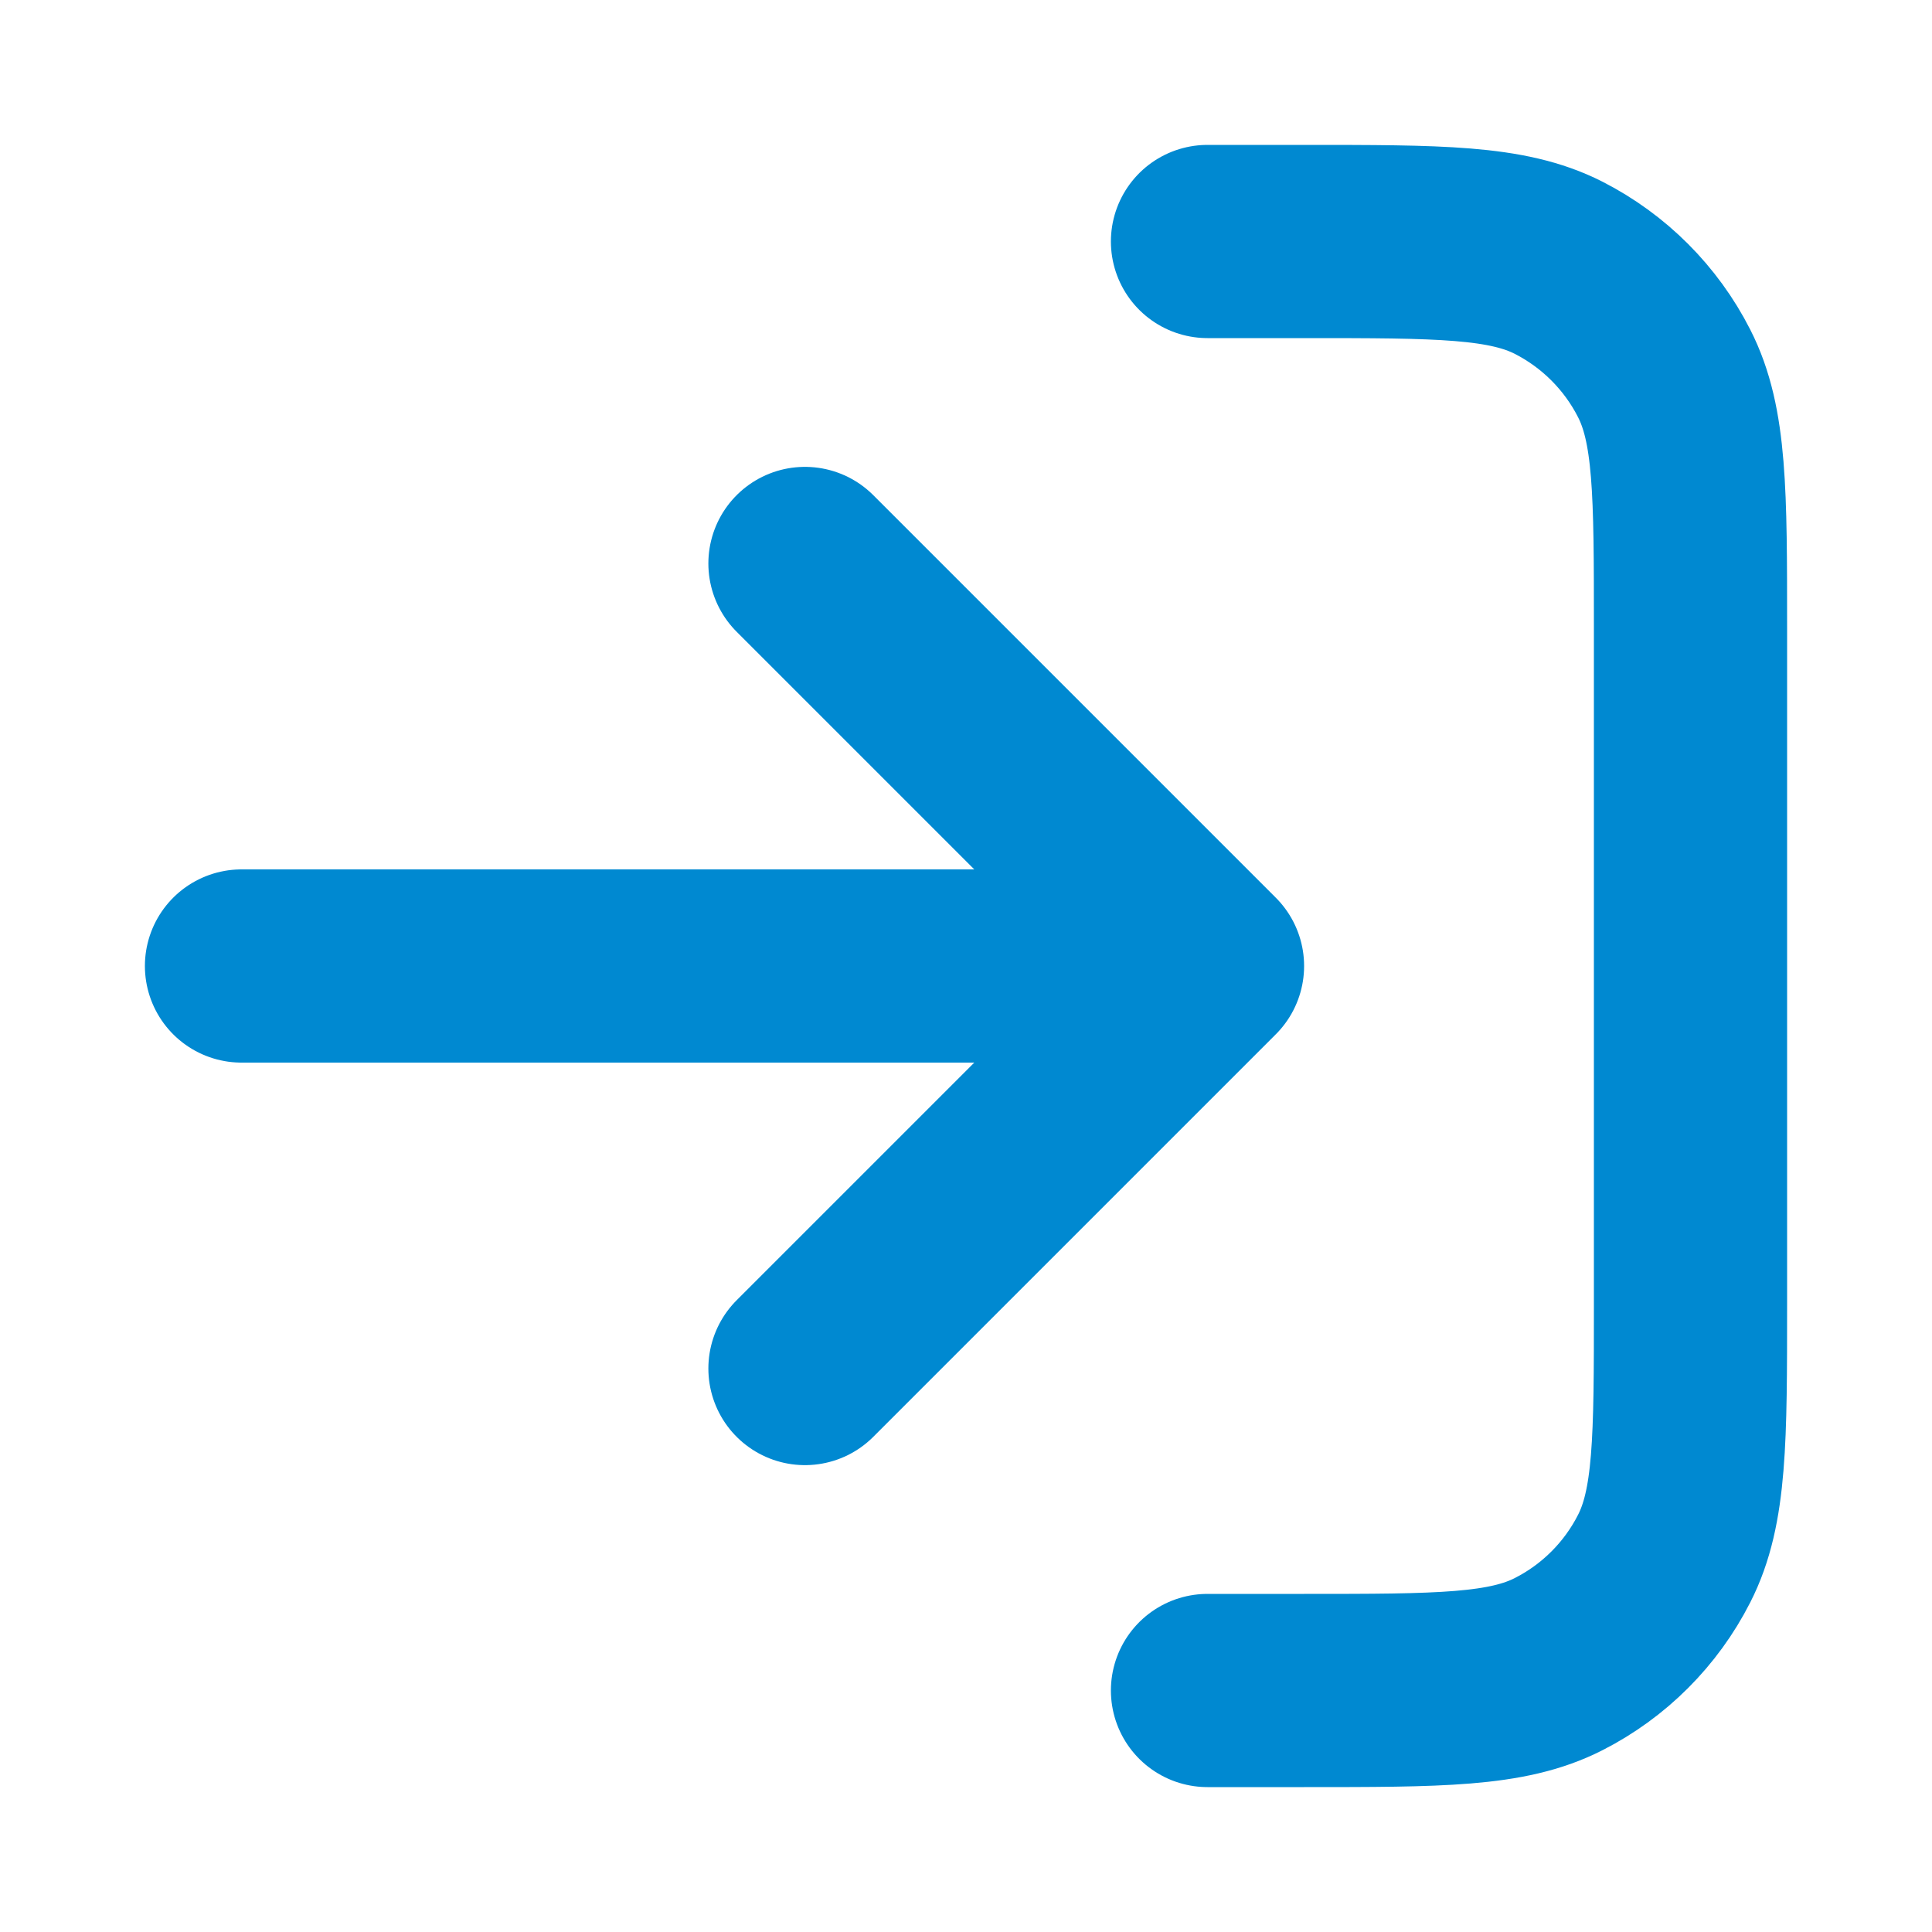
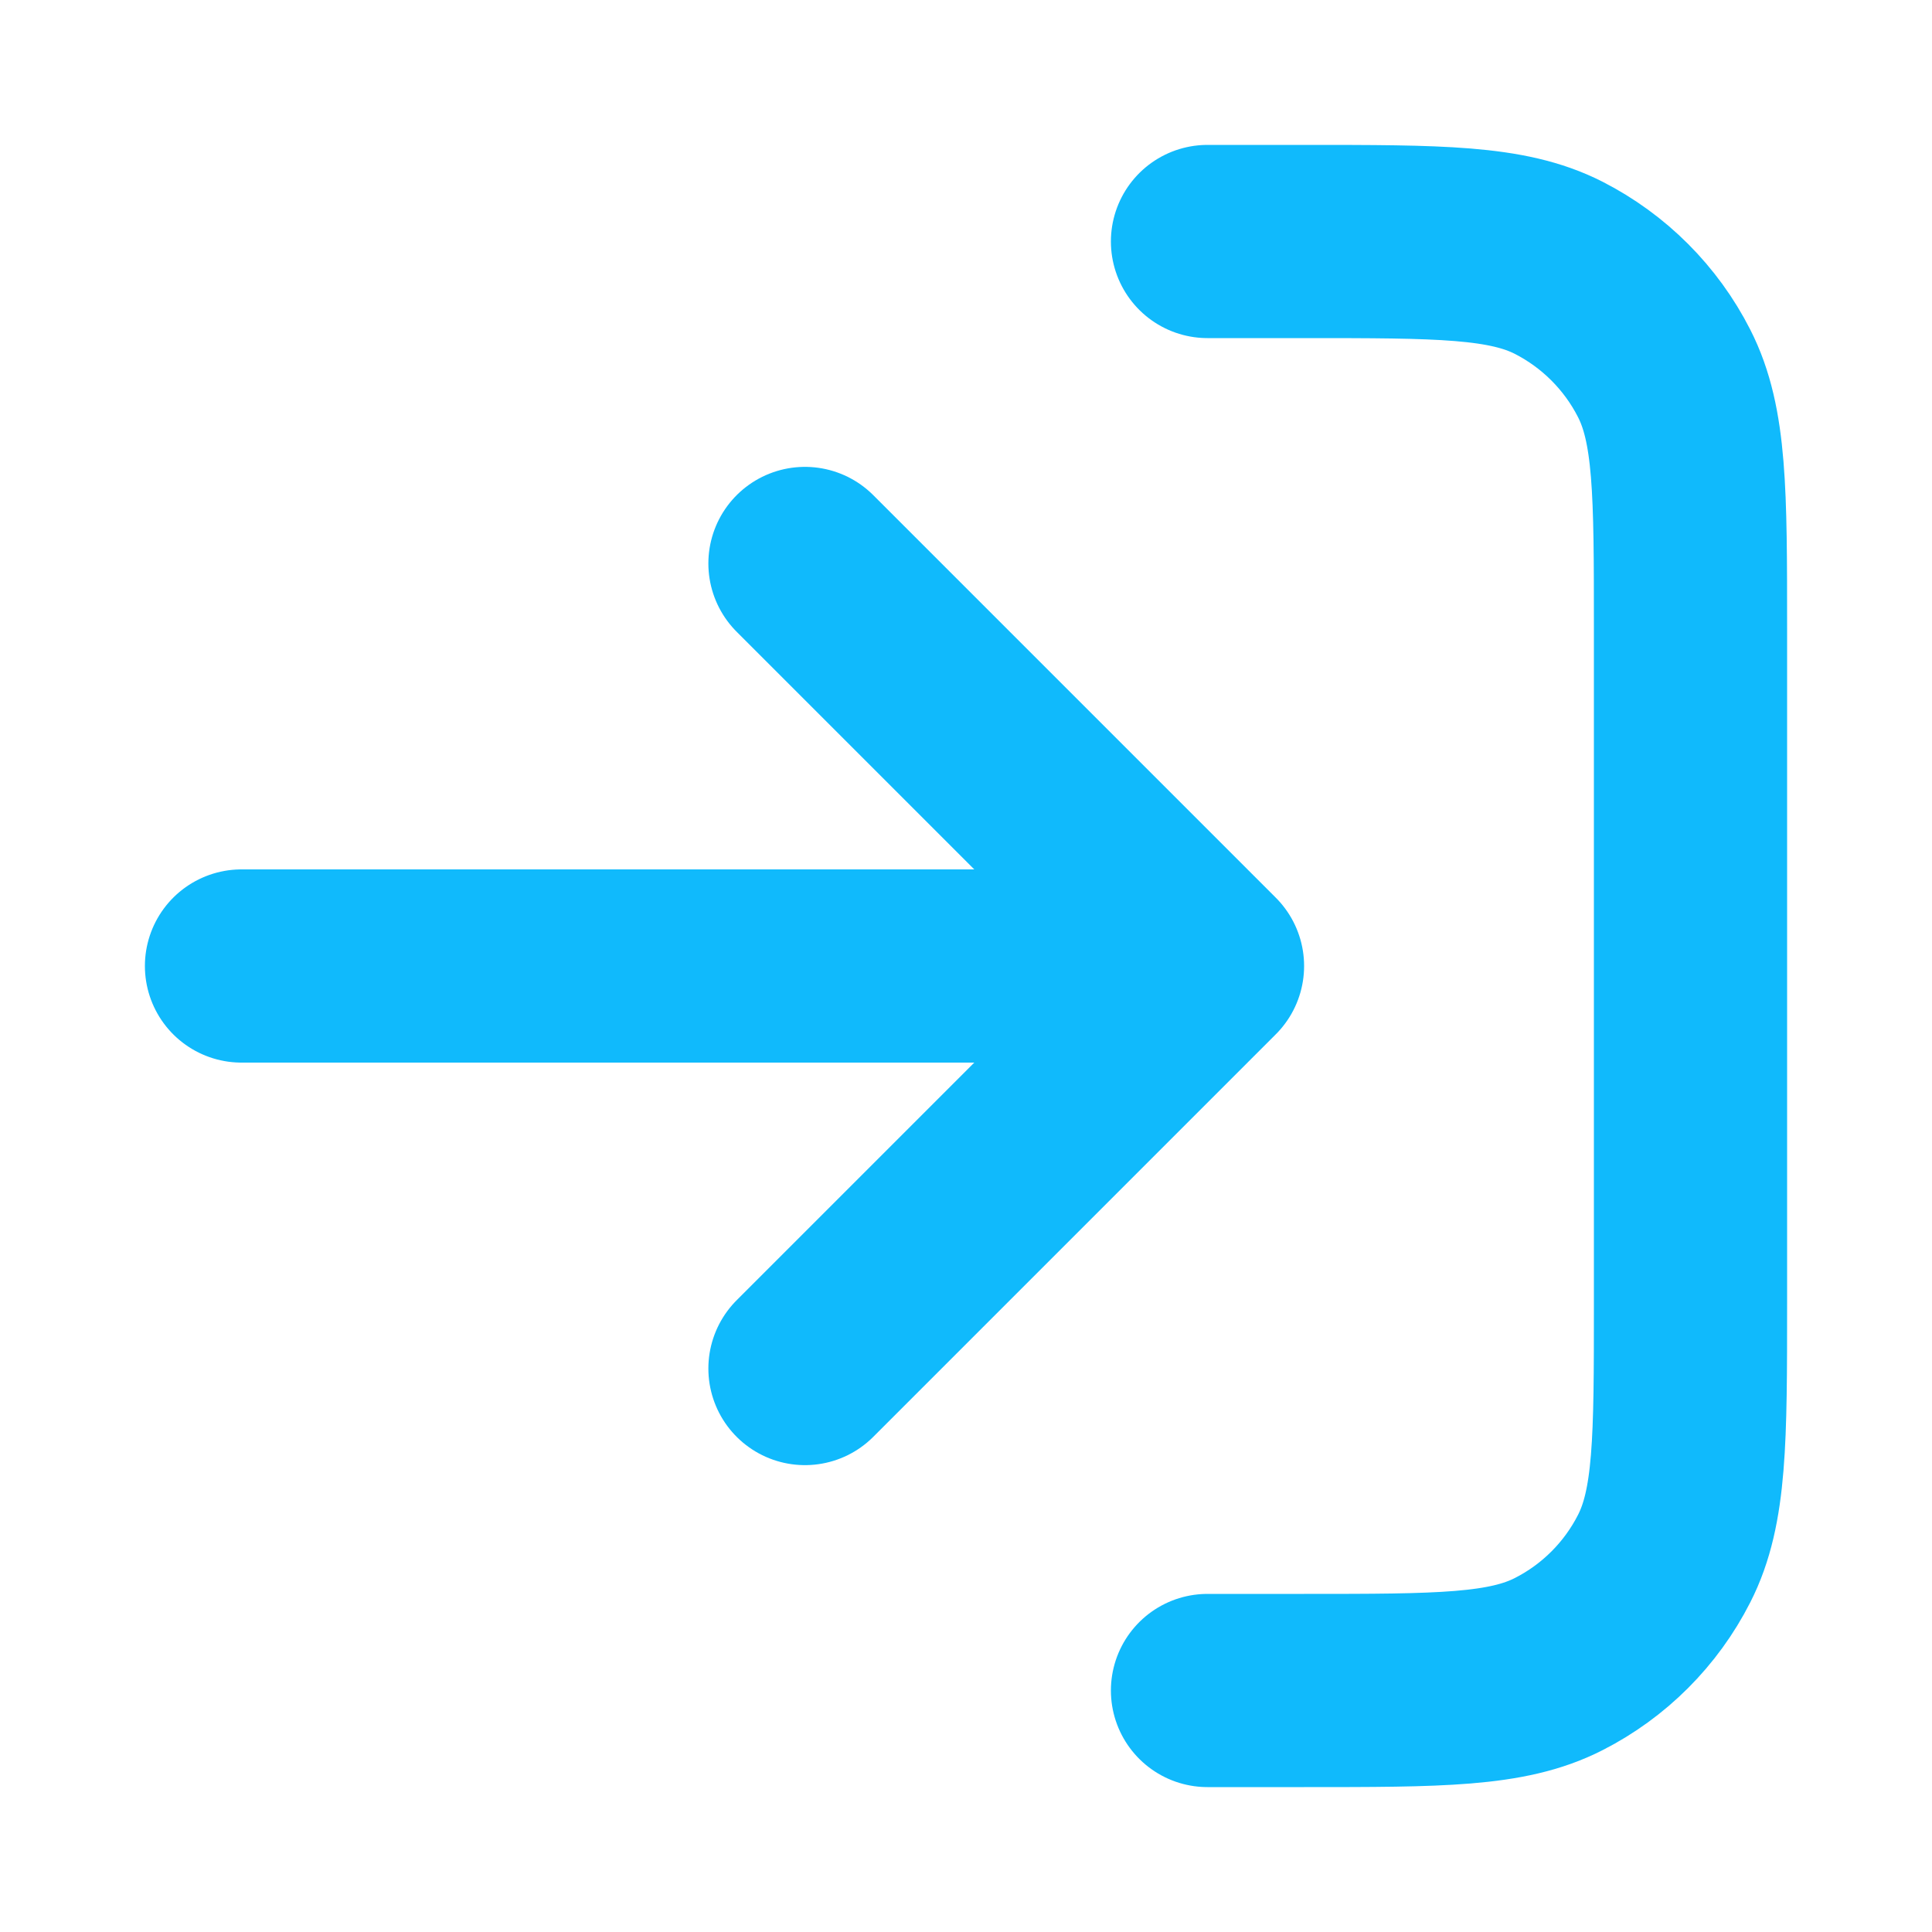
<svg xmlns="http://www.w3.org/2000/svg" width="20" height="20" viewBox="0 0 20 20" fill="none">
-   <path d="M12.5 2.5H13.5C14.9 2.5 15.6 2.5 16.135 2.772C16.605 3.012 16.988 3.395 17.227 3.865C17.5 4.4 17.5 5.1 17.5 6.5V13.5C17.5 14.9 17.5 15.6 17.227 16.135C16.988 16.605 16.605 16.988 16.135 17.227C15.6 17.5 14.9 17.5 13.5 17.5H12.5" stroke="#0089d1" stroke-width="2" stroke-linecap="round" stroke-linejoin="round" />
-   <path d="M8.333 5.833L12.5 10M12.5 10L8.333 14.167M12.5 10L2.5 10" stroke="#0089d1" stroke-width="2" stroke-linecap="round" stroke-linejoin="round" />
+   <path d="M12.5 2.5H13.5C14.9 2.5 15.6 2.5 16.135 2.772C16.605 3.012 16.988 3.395 17.227 3.865C17.5 4.4 17.5 5.1 17.5 6.5V13.5C17.5 14.9 17.5 15.6 17.227 16.135C16.988 16.605 16.605 16.988 16.135 17.227C15.6 17.5 14.9 17.5 13.5 17.5H12.5" stroke="#10BAFC" stroke-width="2" stroke-linecap="round" stroke-linejoin="round" />
+   <path d="M8.333 5.833L12.5 10M12.5 10L8.333 14.167M12.5 10L2.5 10" stroke="#10BAFC" stroke-width="2" stroke-linecap="round" stroke-linejoin="round" />
</svg>
